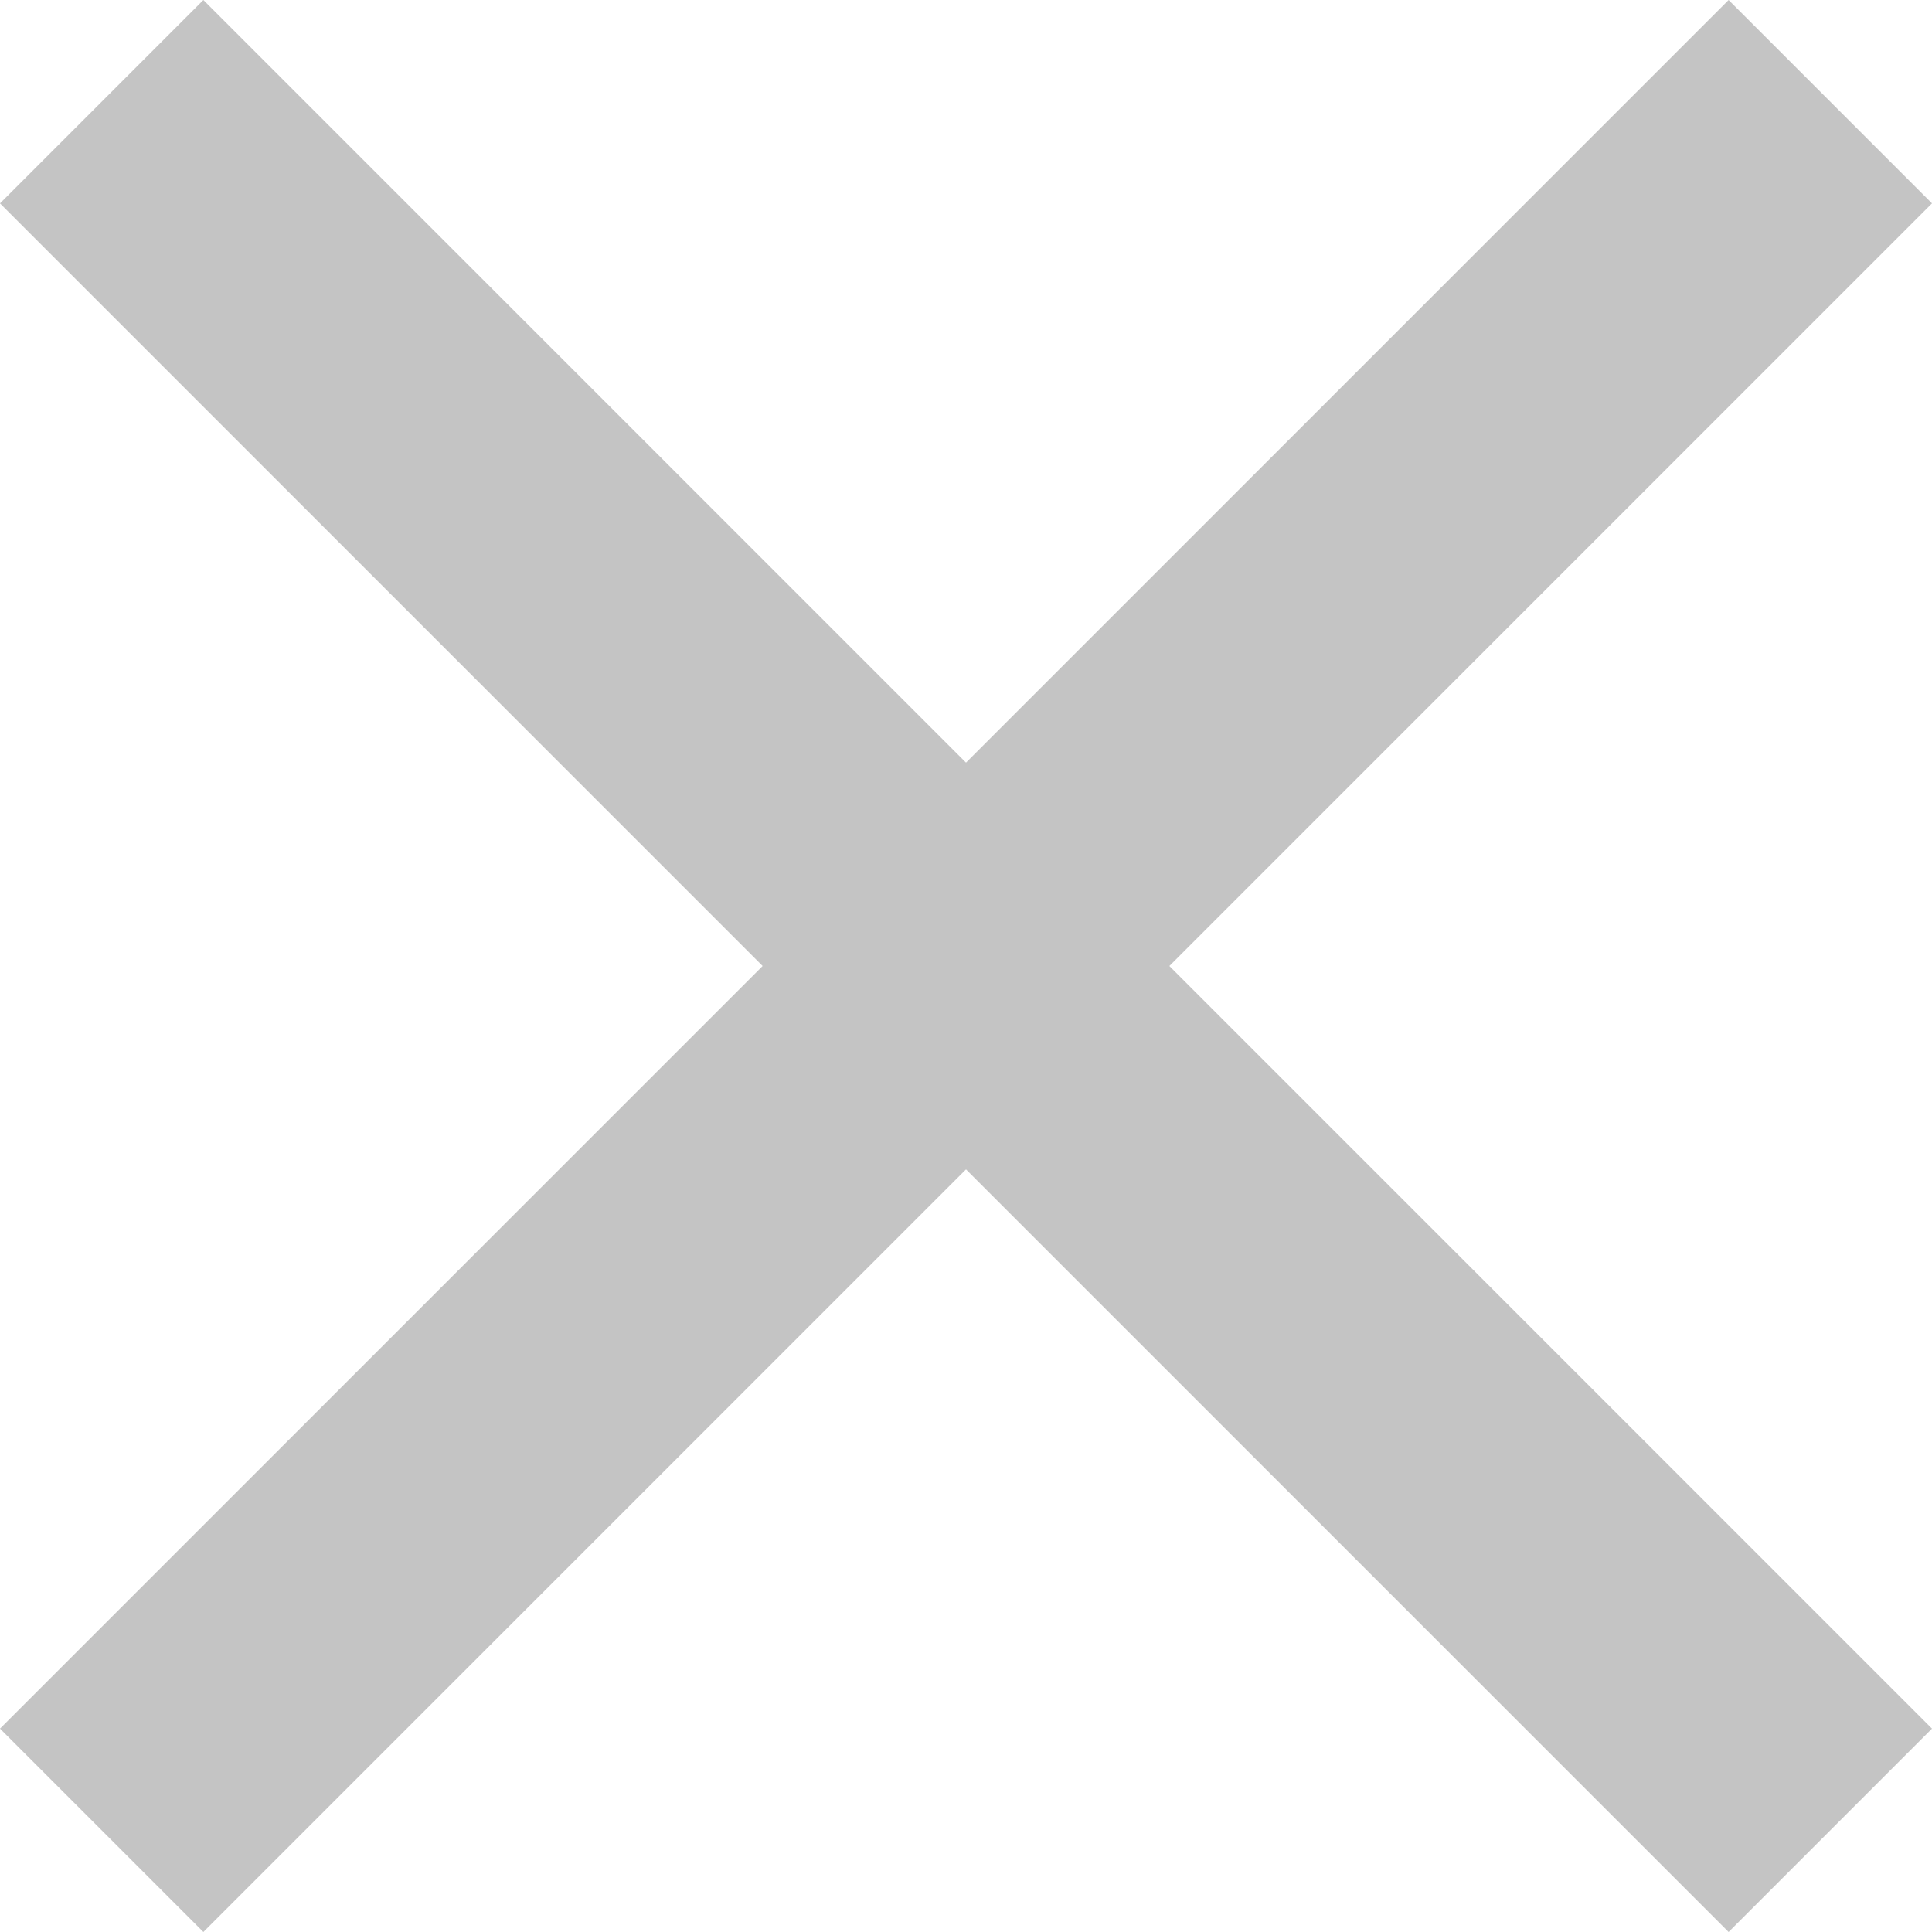
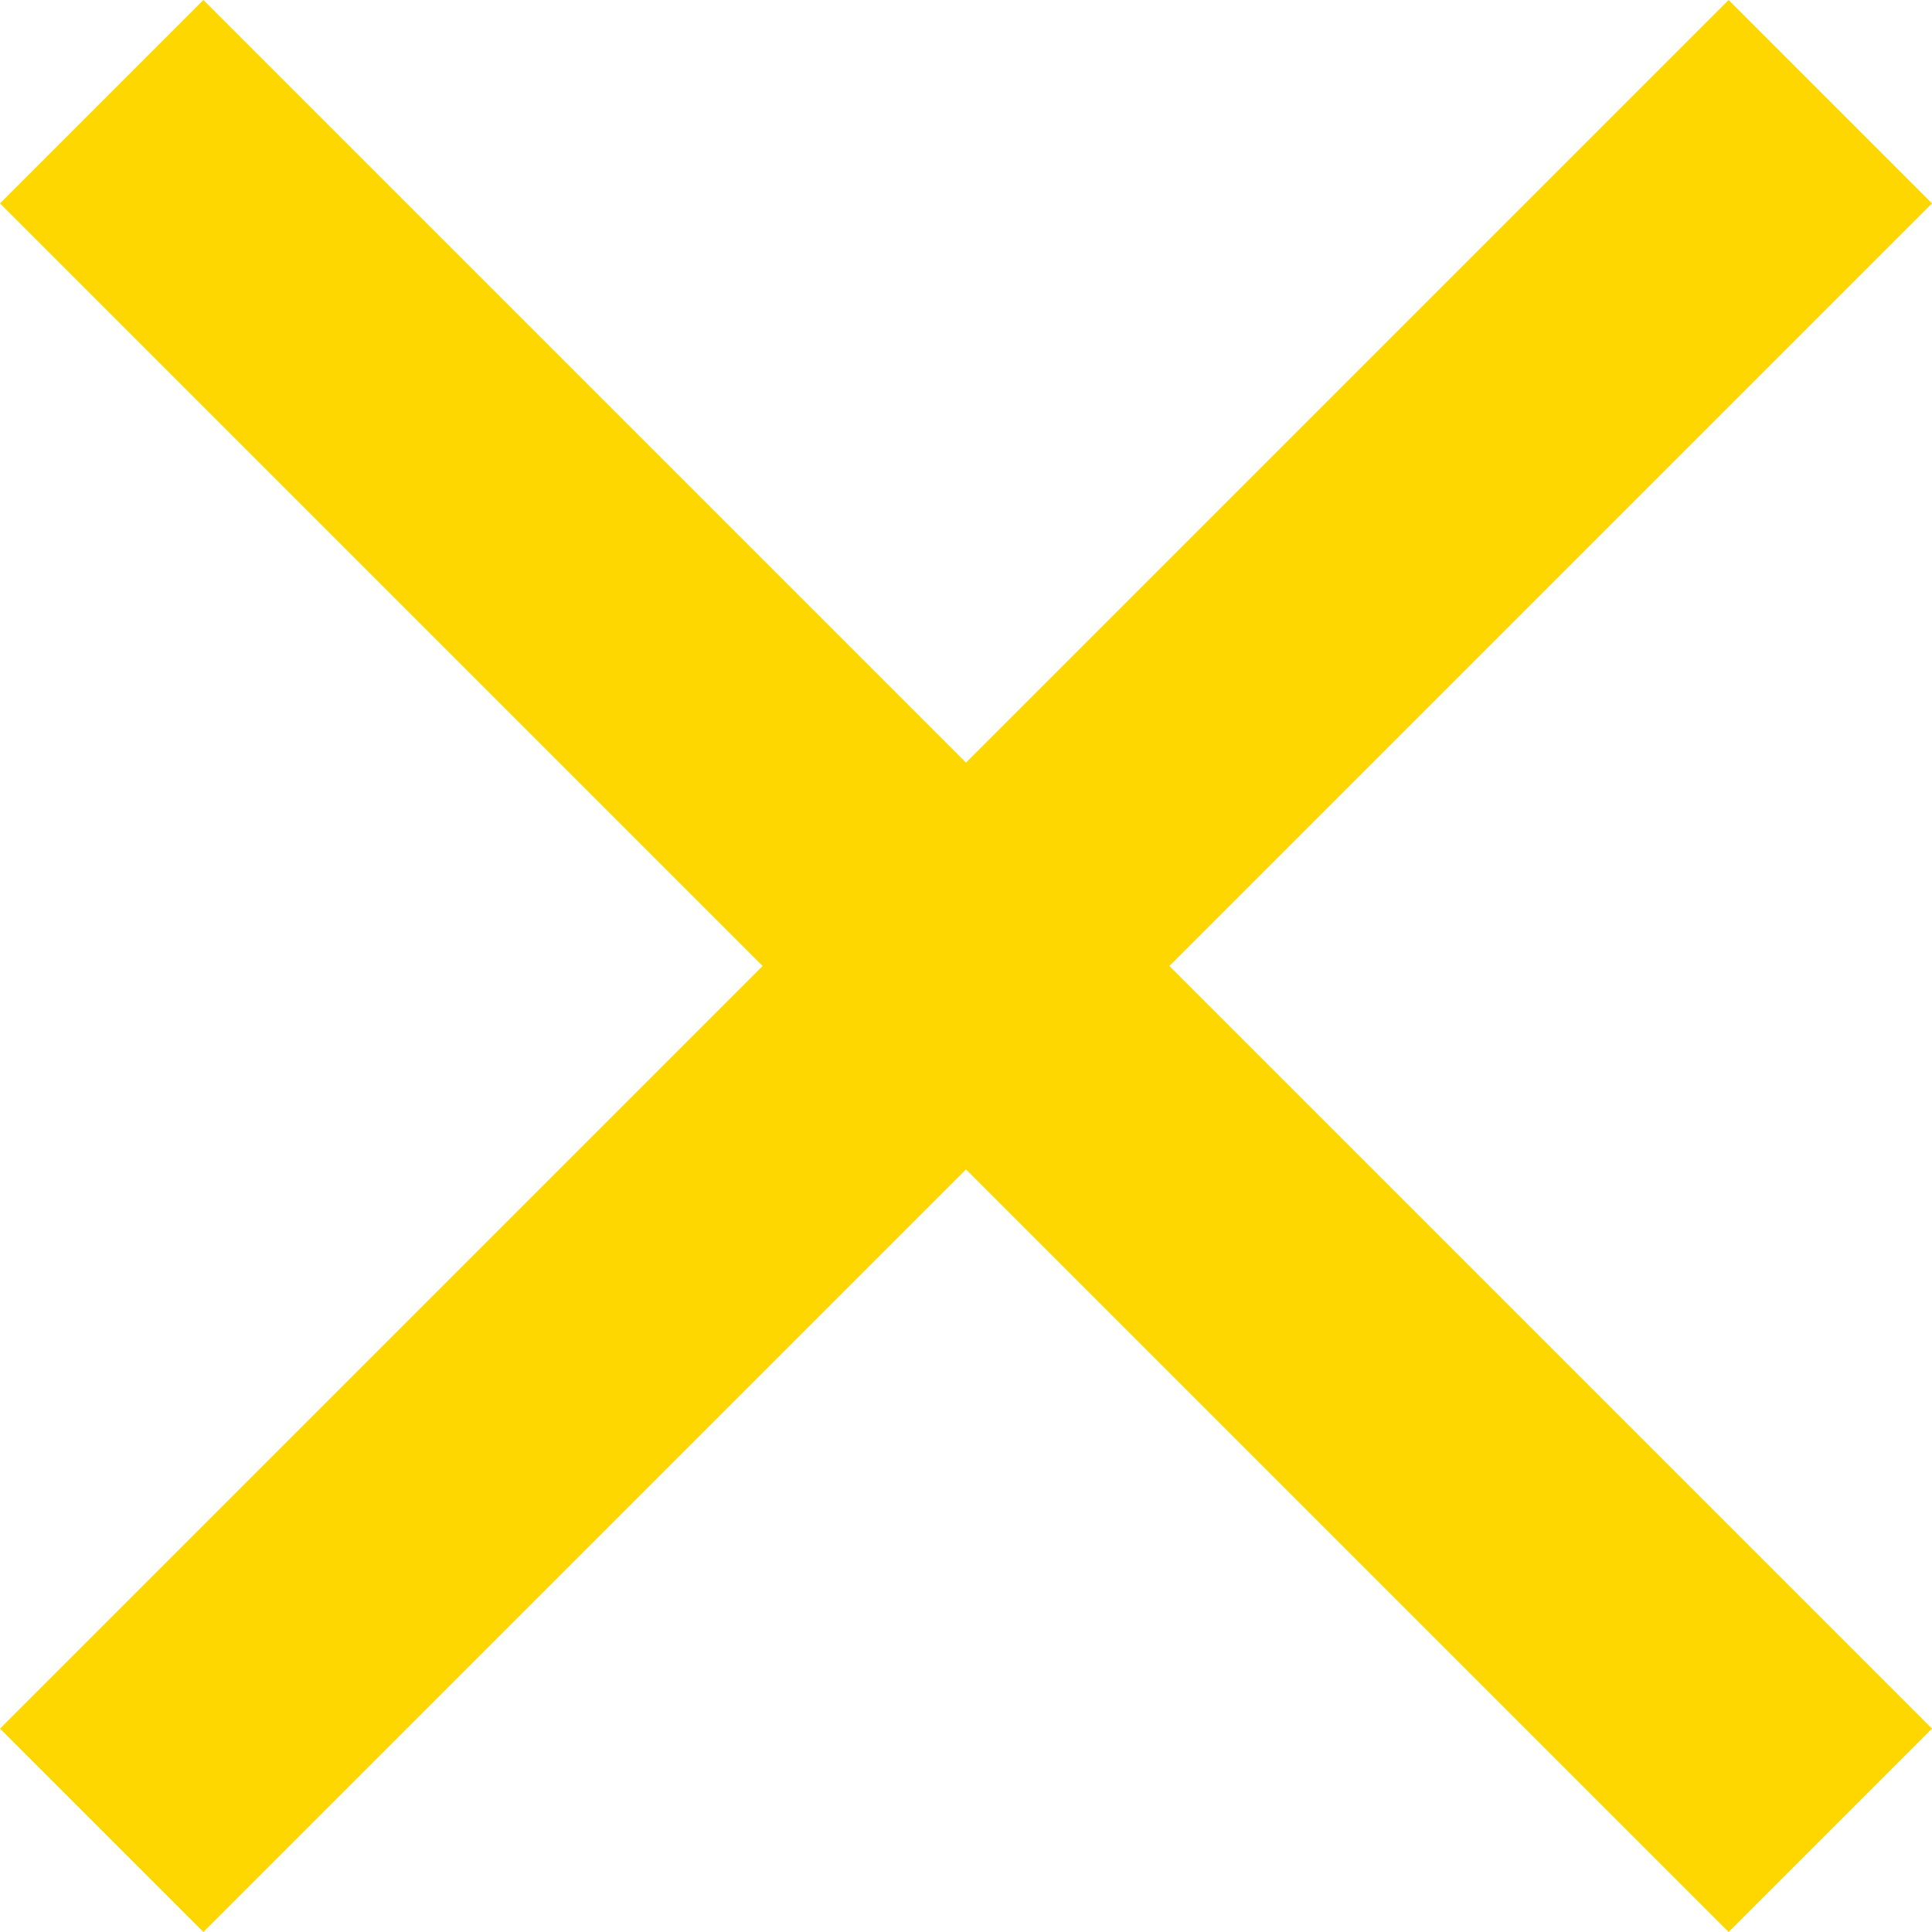
<svg xmlns="http://www.w3.org/2000/svg" width="15" height="15" viewBox="0 0 15 15" fill="none">
-   <path d="M0 13.421L13.421 0L15 1.579L1.579 15L0 13.421Z" fill="#C4C4C4" />
-   <path d="M13.421 15L3.06119e-05 1.579L1.579 2.16378e-06L15 13.421L13.421 15Z" fill="#C4C4C4" />
+   <path d="M0 13.421L13.421 0L15 1.579L1.579 15L0 13.421Z" fill="gold" />
+   <path d="M13.421 15L3.06119e-05 1.579L1.579 2.16378e-06L15 13.421L13.421 15Z" fill="gold" />
</svg>
